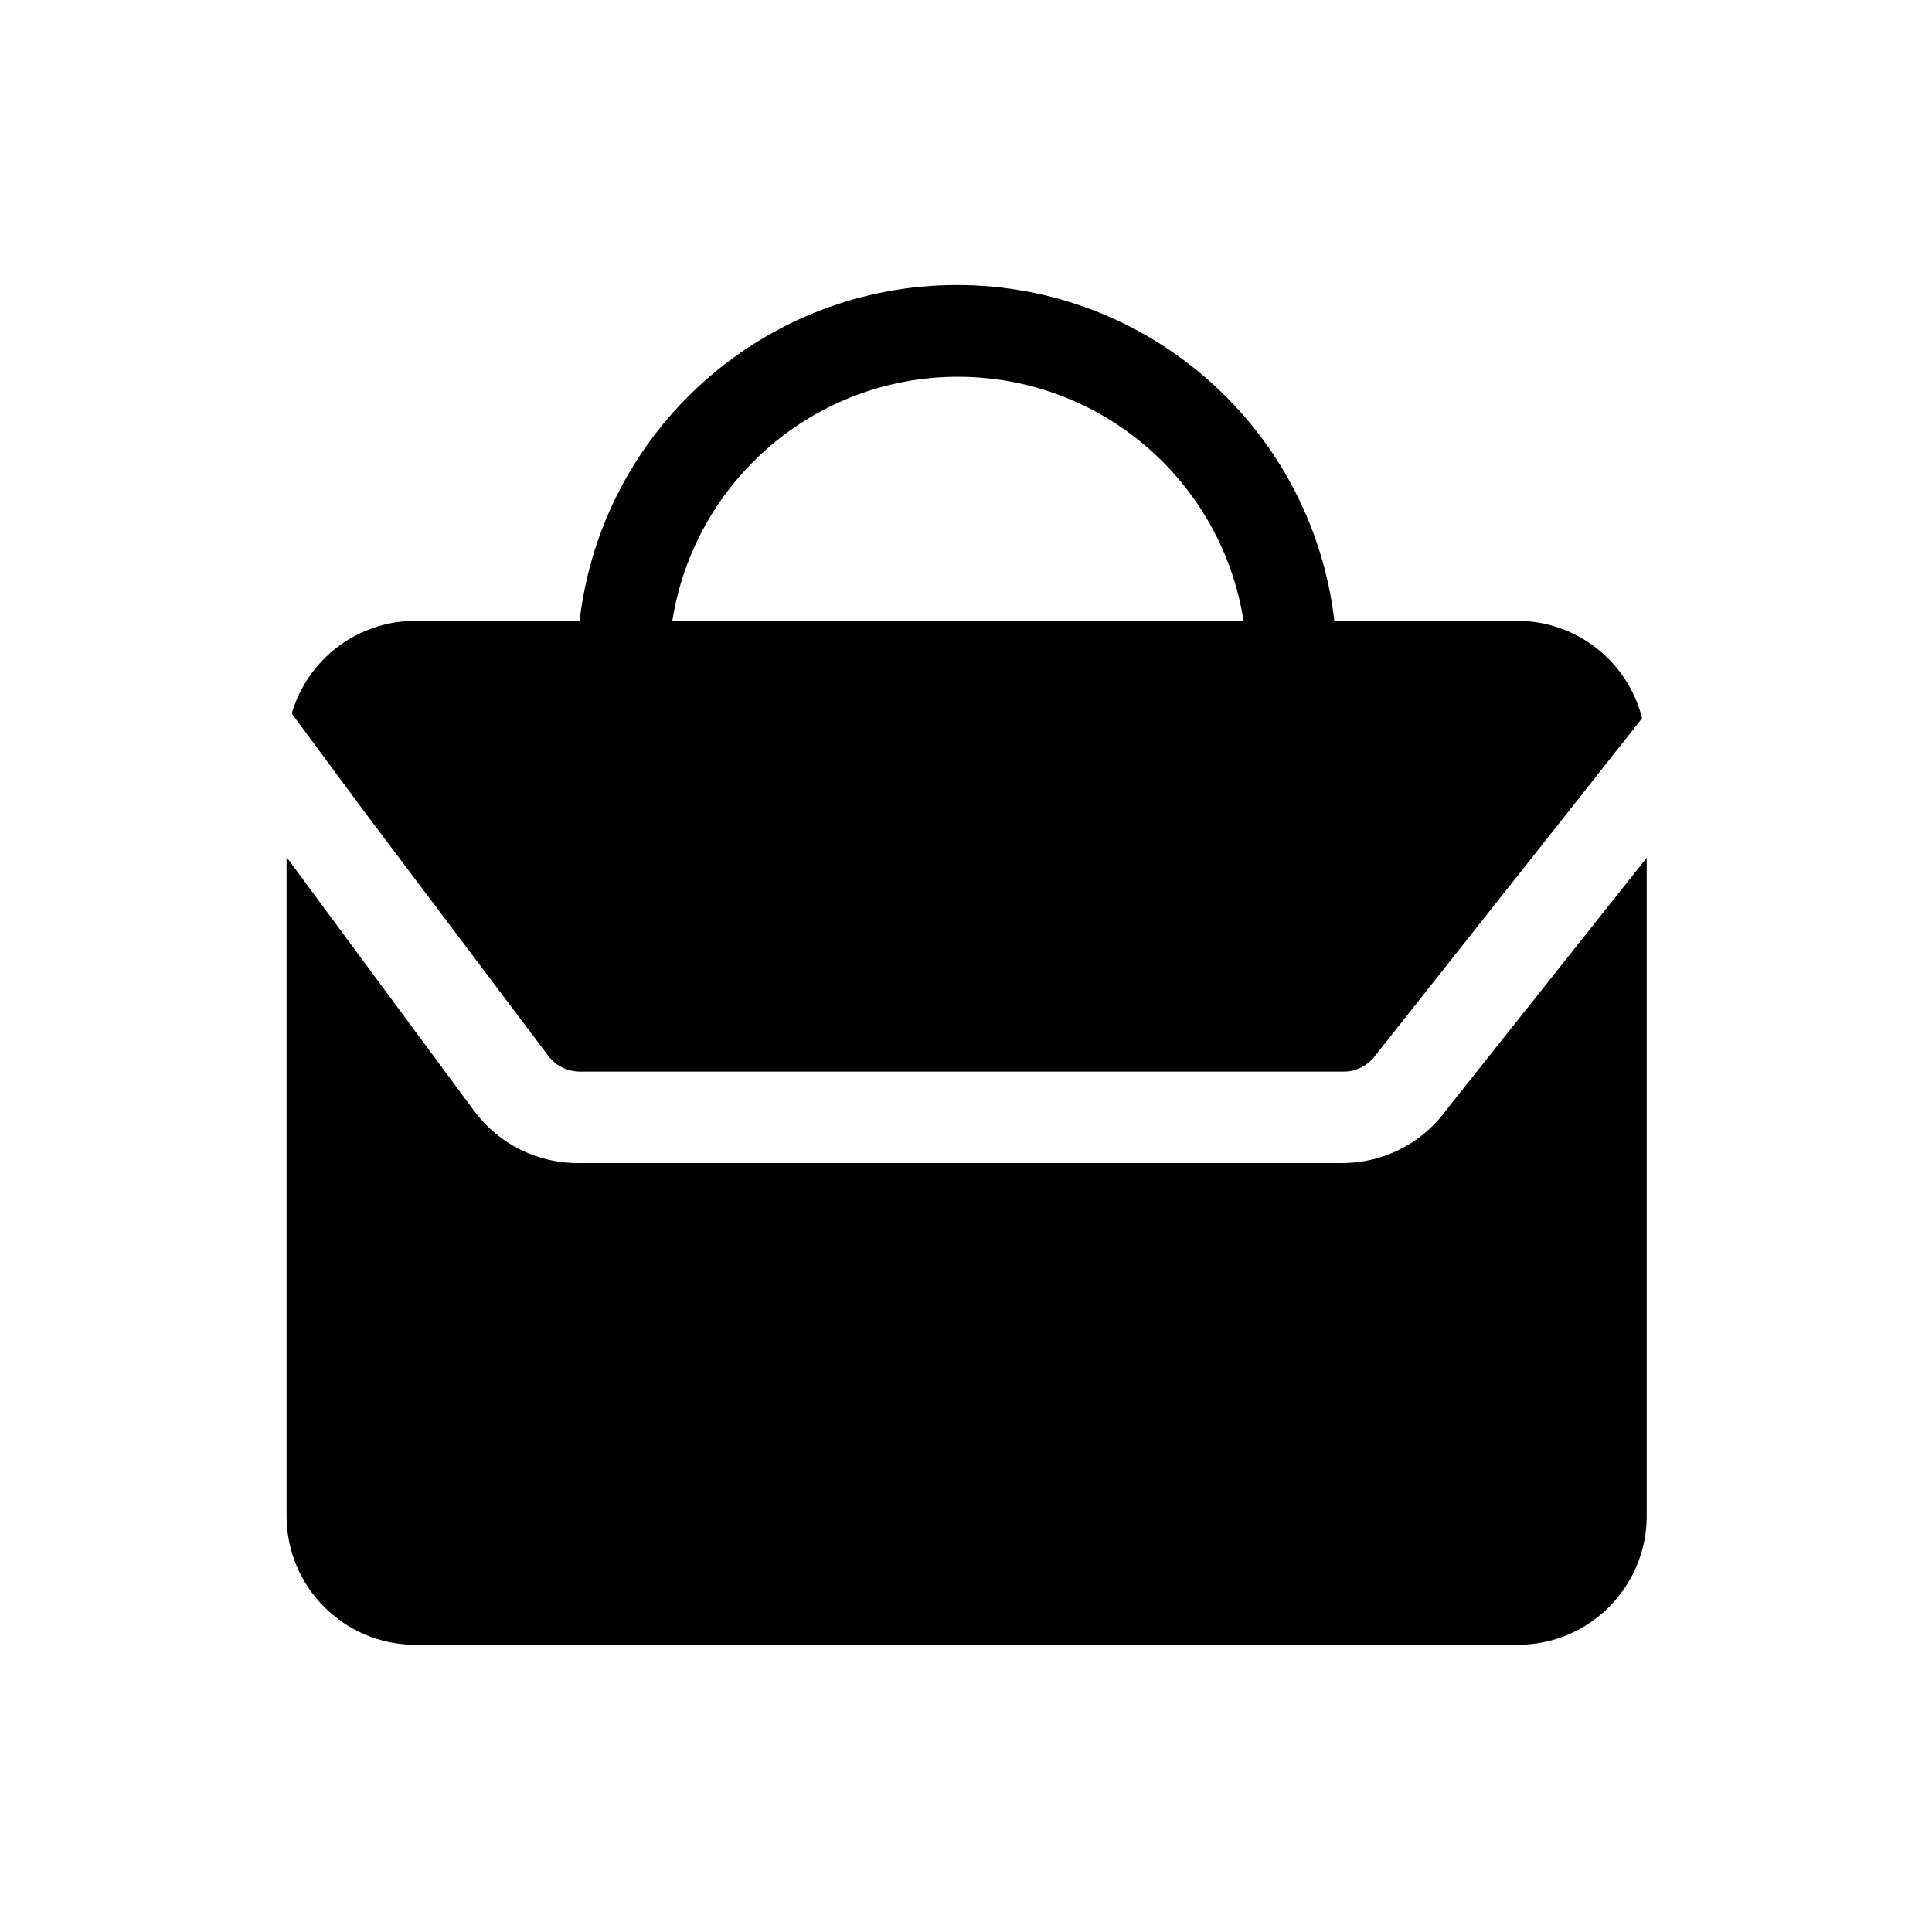
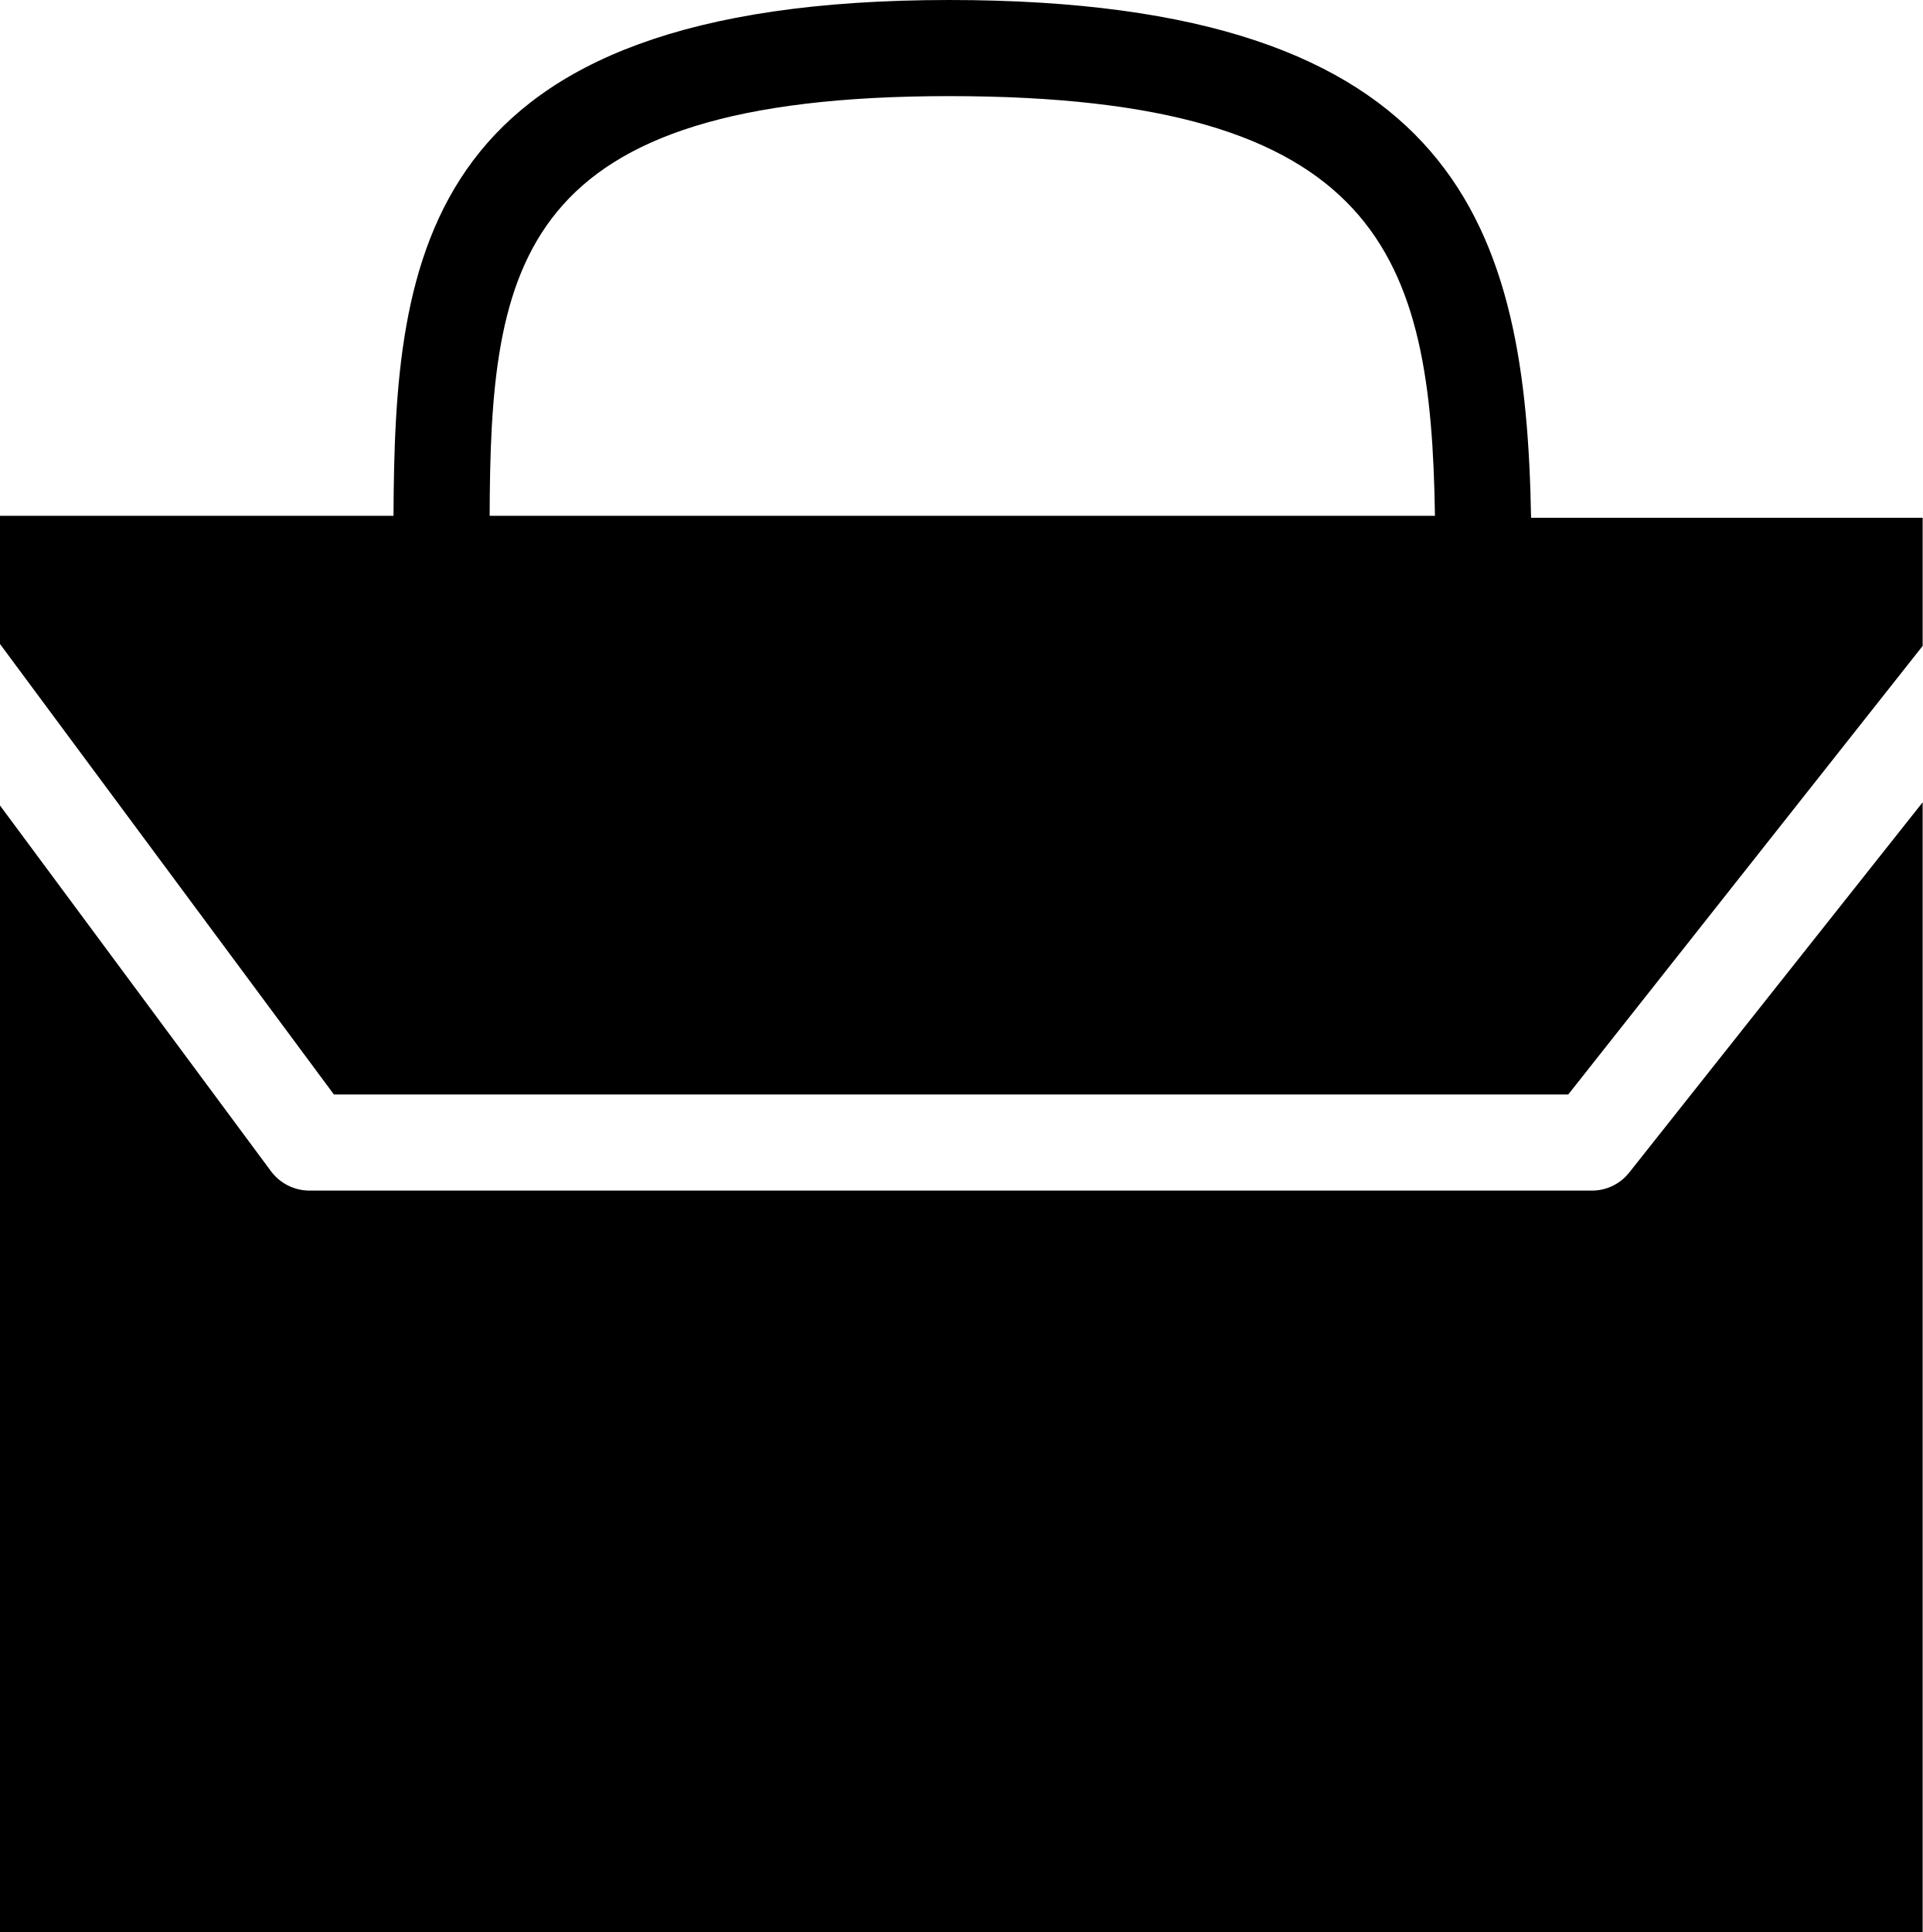
- <svg xmlns="http://www.w3.org/2000/svg" width="30" height="30" viewBox="0 0 30 30">
-   <path d="M25.57,13.32V23.54a2,2,0,0,1-2,2H6.45a2,2,0,0,1-2-2V13.31l.79,1.07,2.13,2.88A2,2,0,0,0,9,18.06H20.83a2,2,0,0,0,1.58-.76l.1-.13Zm-.07-2.17-1.16,1.47h0l-3,3.79a.61.61,0,0,1-.48.23H9a.62.62,0,0,1-.49-.25L5.7,12.66h0L4.53,11.08A2,2,0,0,1,6.45,9.64H9a5.9,5.9,0,0,1,11.72,0h2.82A2,2,0,0,1,25.5,11.16ZM10.44,9.64h8.87a4.49,4.49,0,0,0-8.87,0Z" />
+ <svg xmlns="http://www.w3.org/2000/svg" width="30" height="30.15" viewBox="0 0 30 30.15">
+   <path d="M30,12.52V30.15H0V12.57l4.23,5.71a.75.75,0,0,0,.6.3h20a.74.74,0,0,0,.59-.28ZM0,10.05v-2H6.14C6.16,4,6.54,0,14.81,0c8,0,9,3.6,9.08,8.08H30v2l-5.53,7H5.21Zm7.64-2H22.39C22.33,4,21.56,1.5,14.81,1.5S7.65,4.1,7.64,8.08Z" />
</svg>
